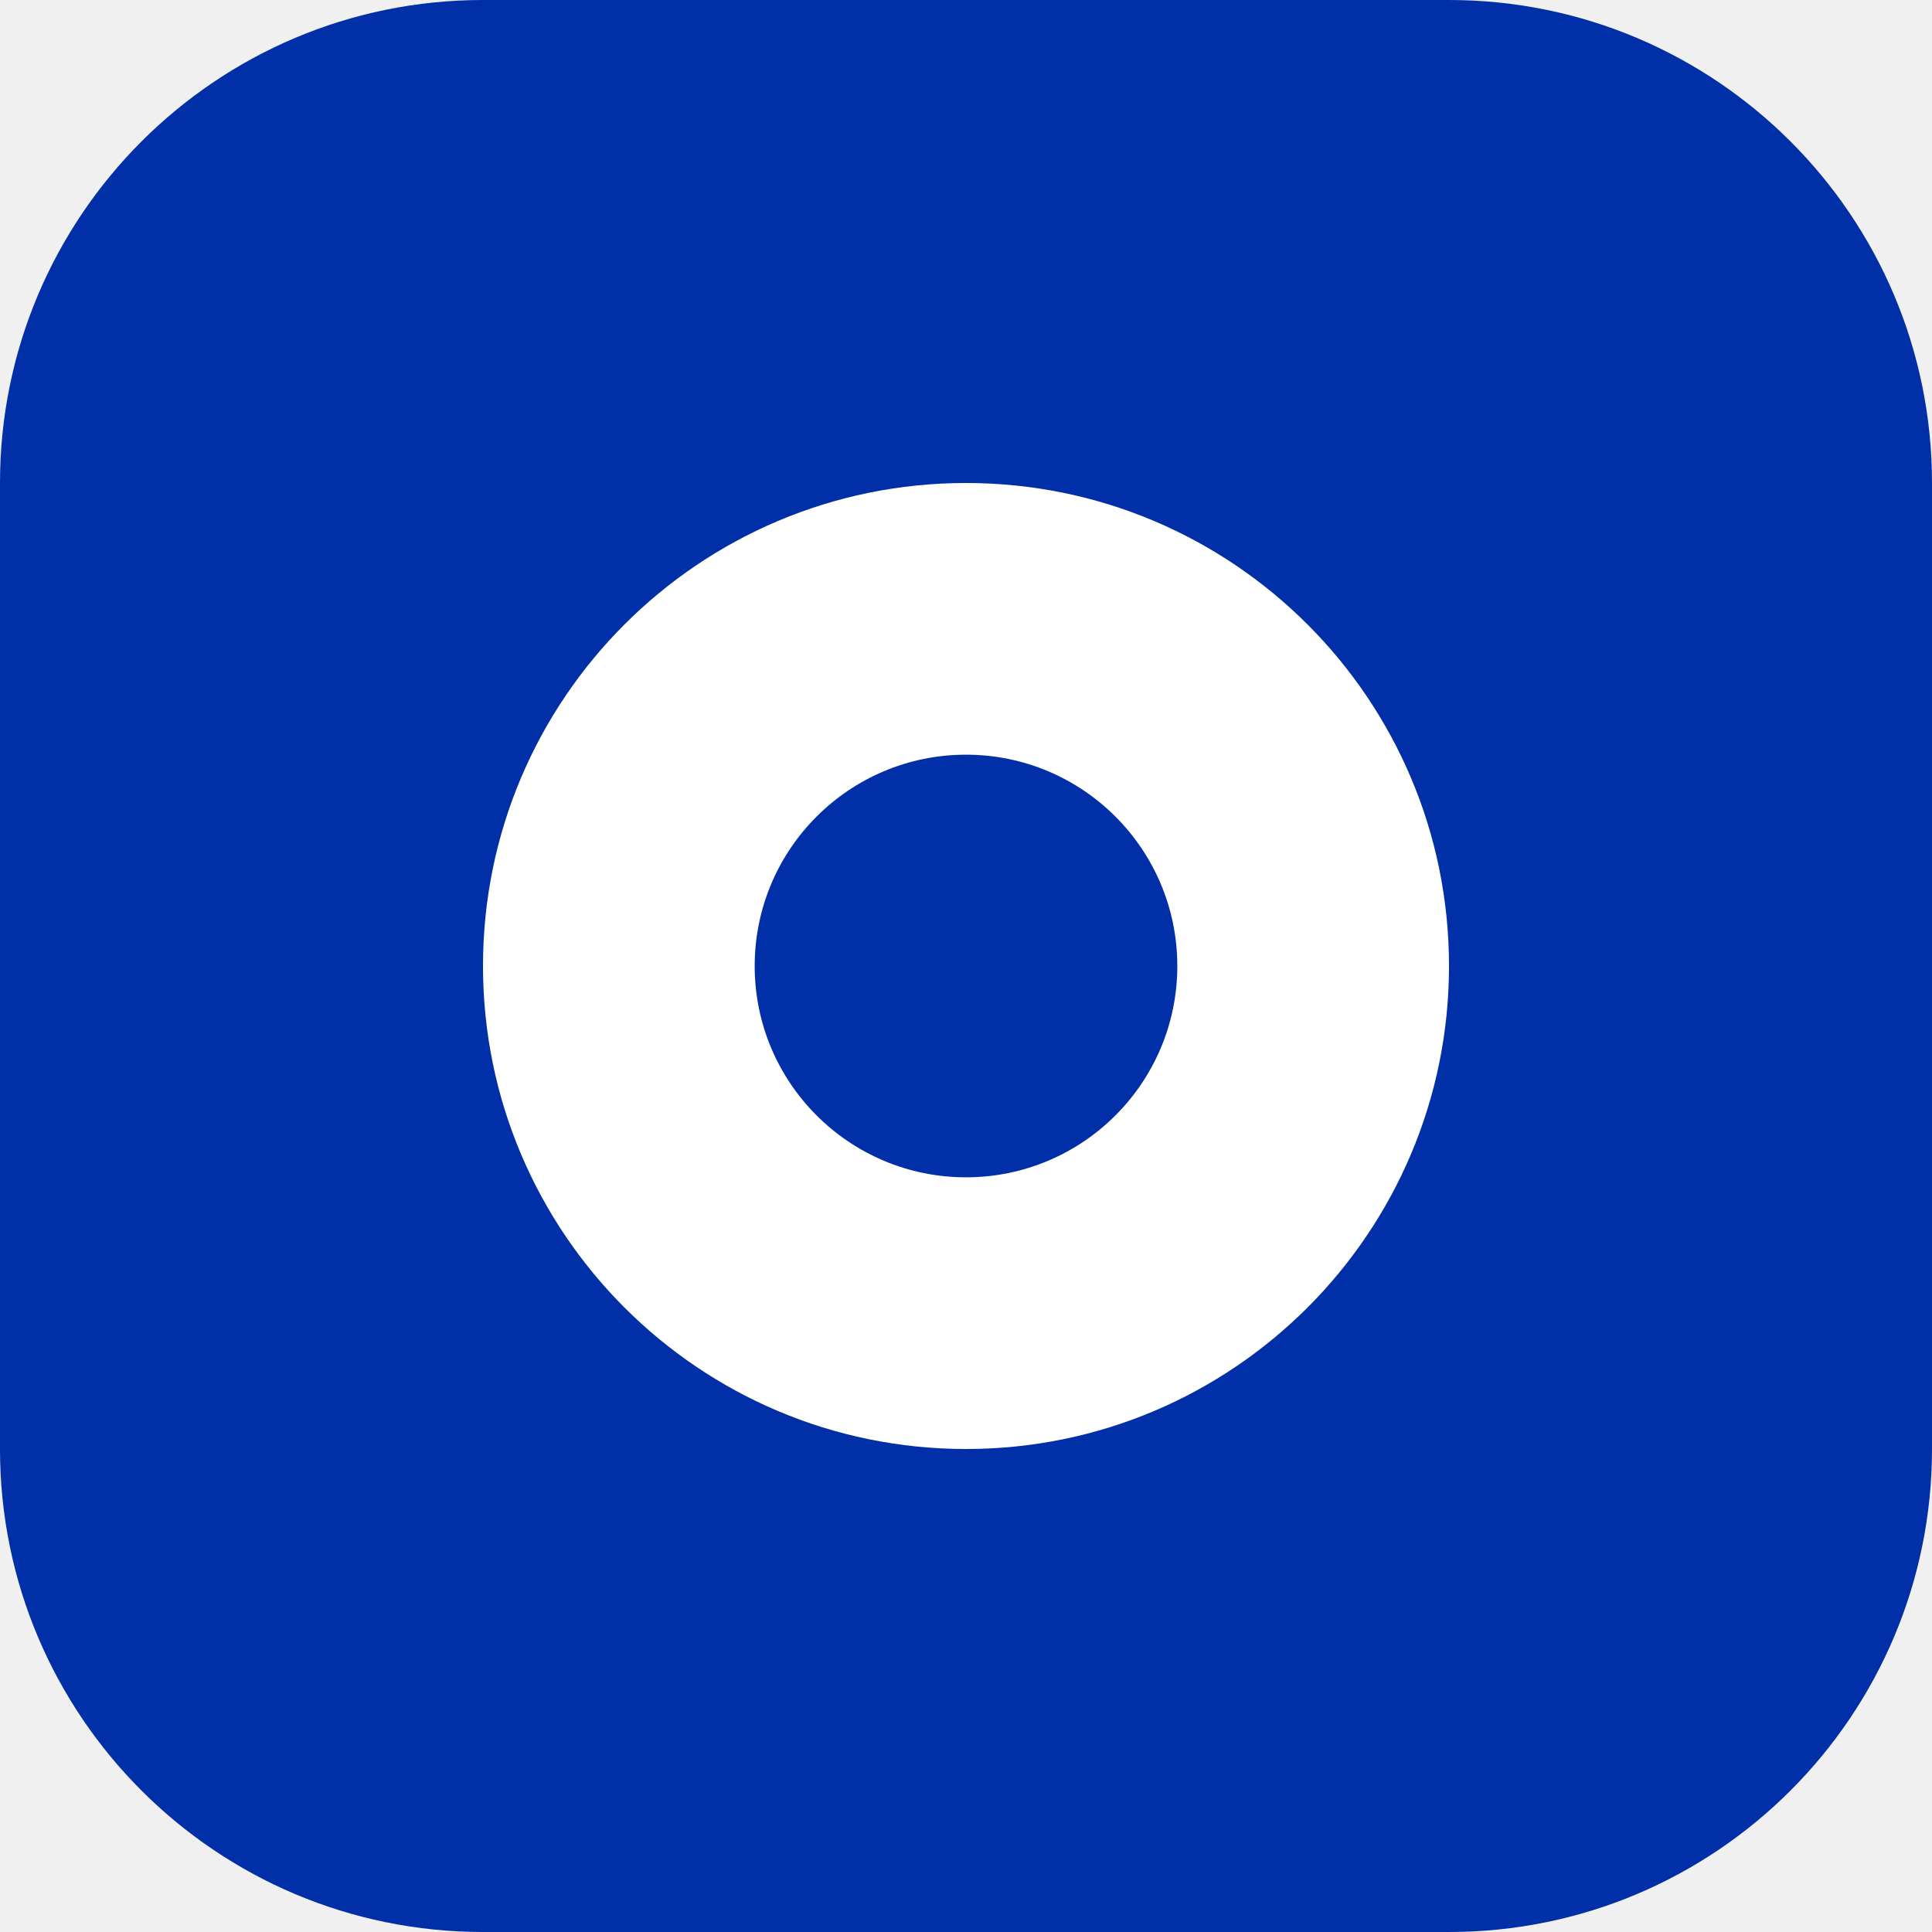
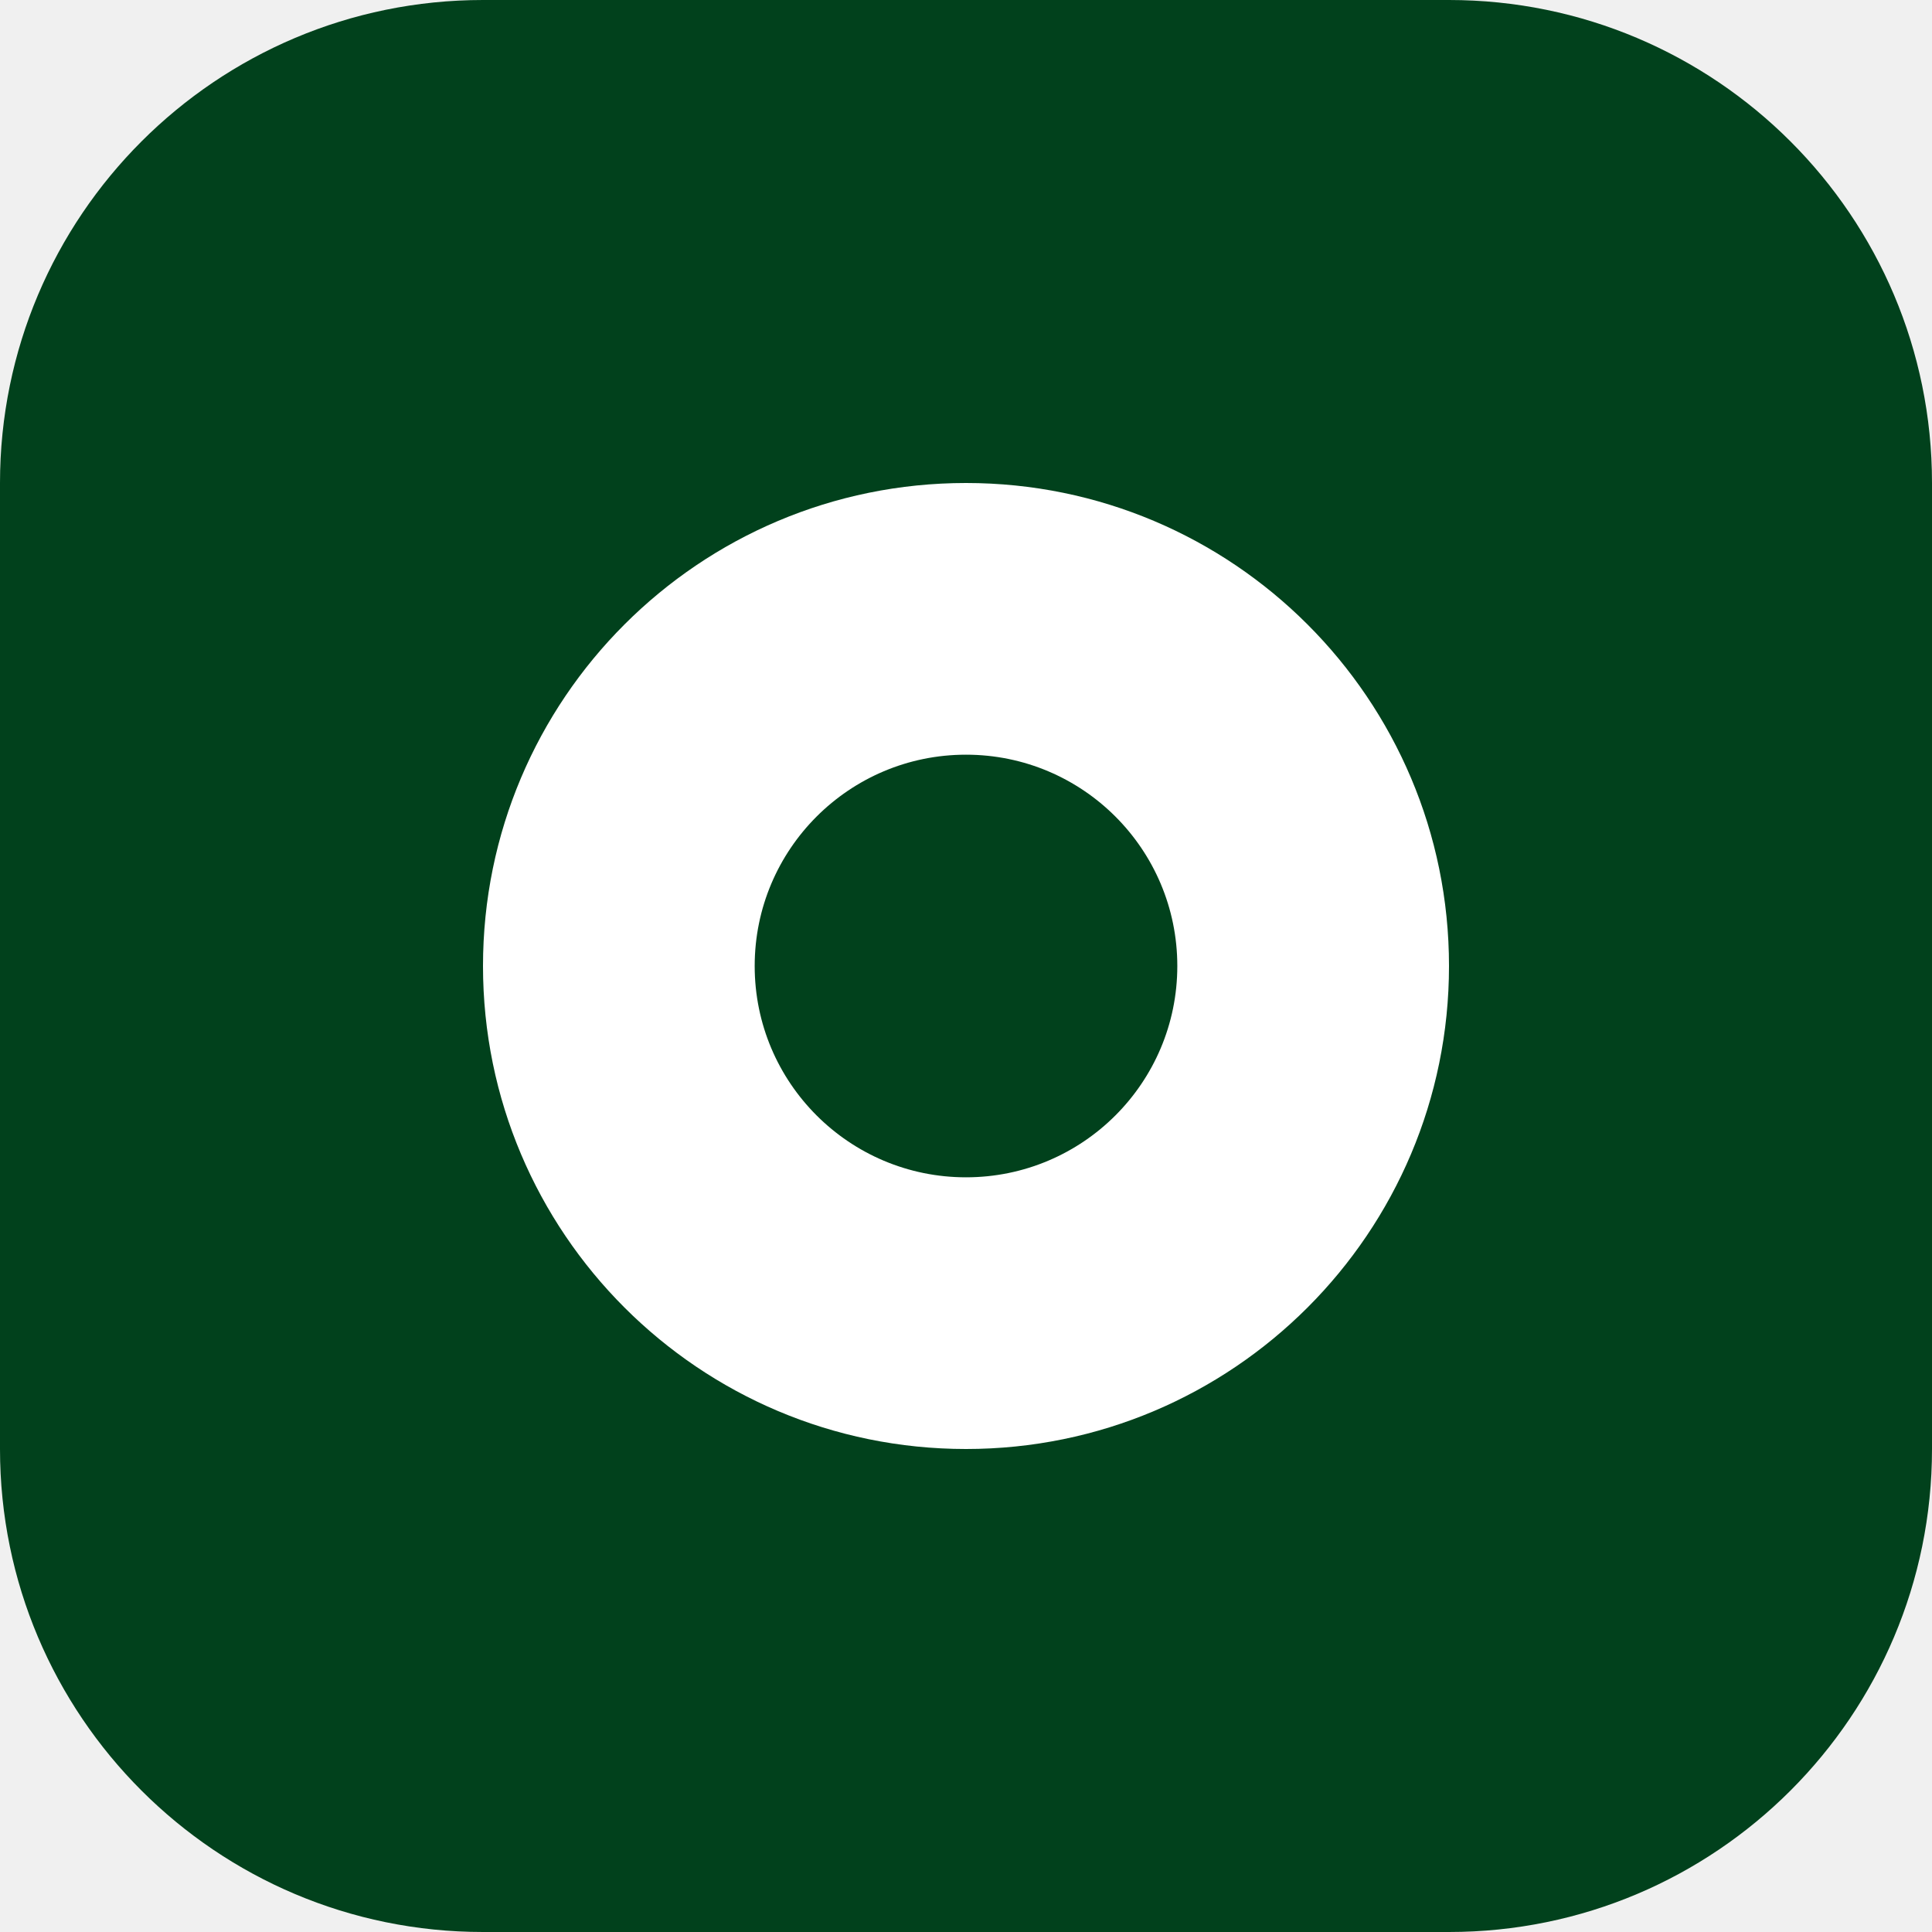
<svg xmlns="http://www.w3.org/2000/svg" viewBox="0 0 32 32">
-   <rect width="32" height="32" rx="8" fill="#002fa7" />
+   <rect width="32" height="32" rx="8" fill="#01411c" />
  <circle cx="16" cy="16" r="8" fill="#fff" />
-   <circle cx="16" cy="16" r="3.5" fill="#002fa7" />
+   <circle cx="16" cy="16" r="3.5" fill="#01411c" />
</svg>
